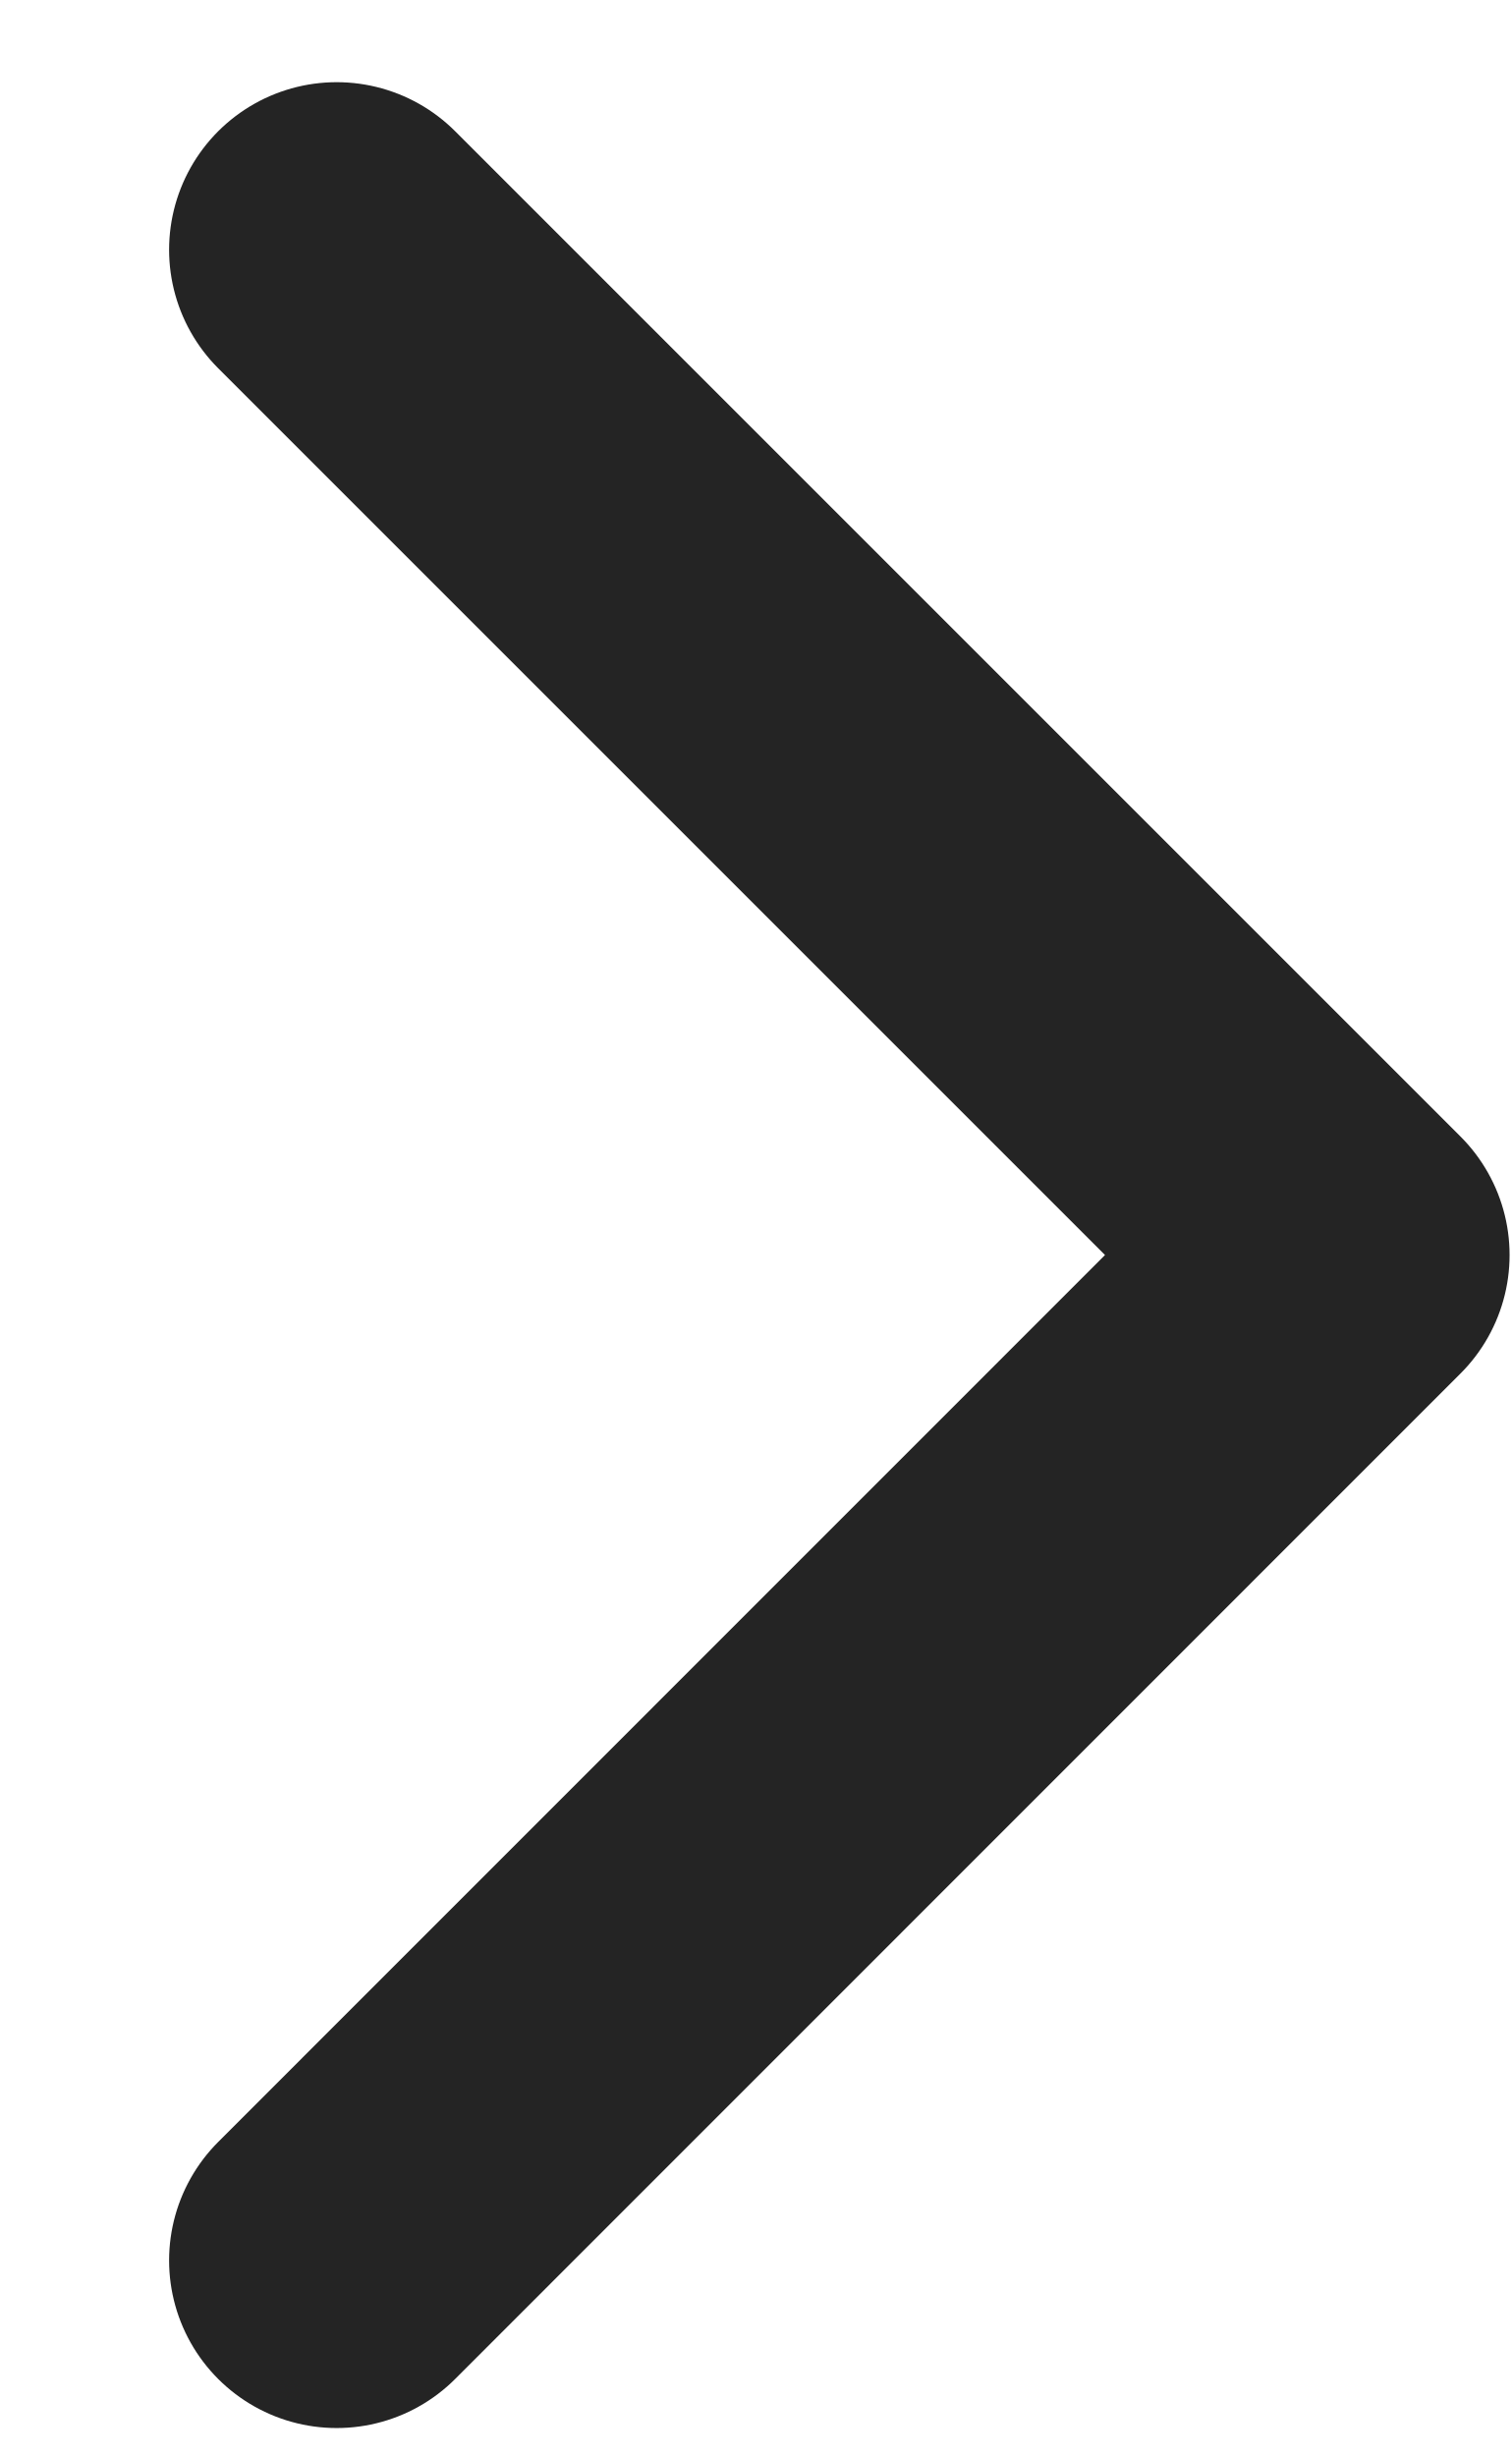
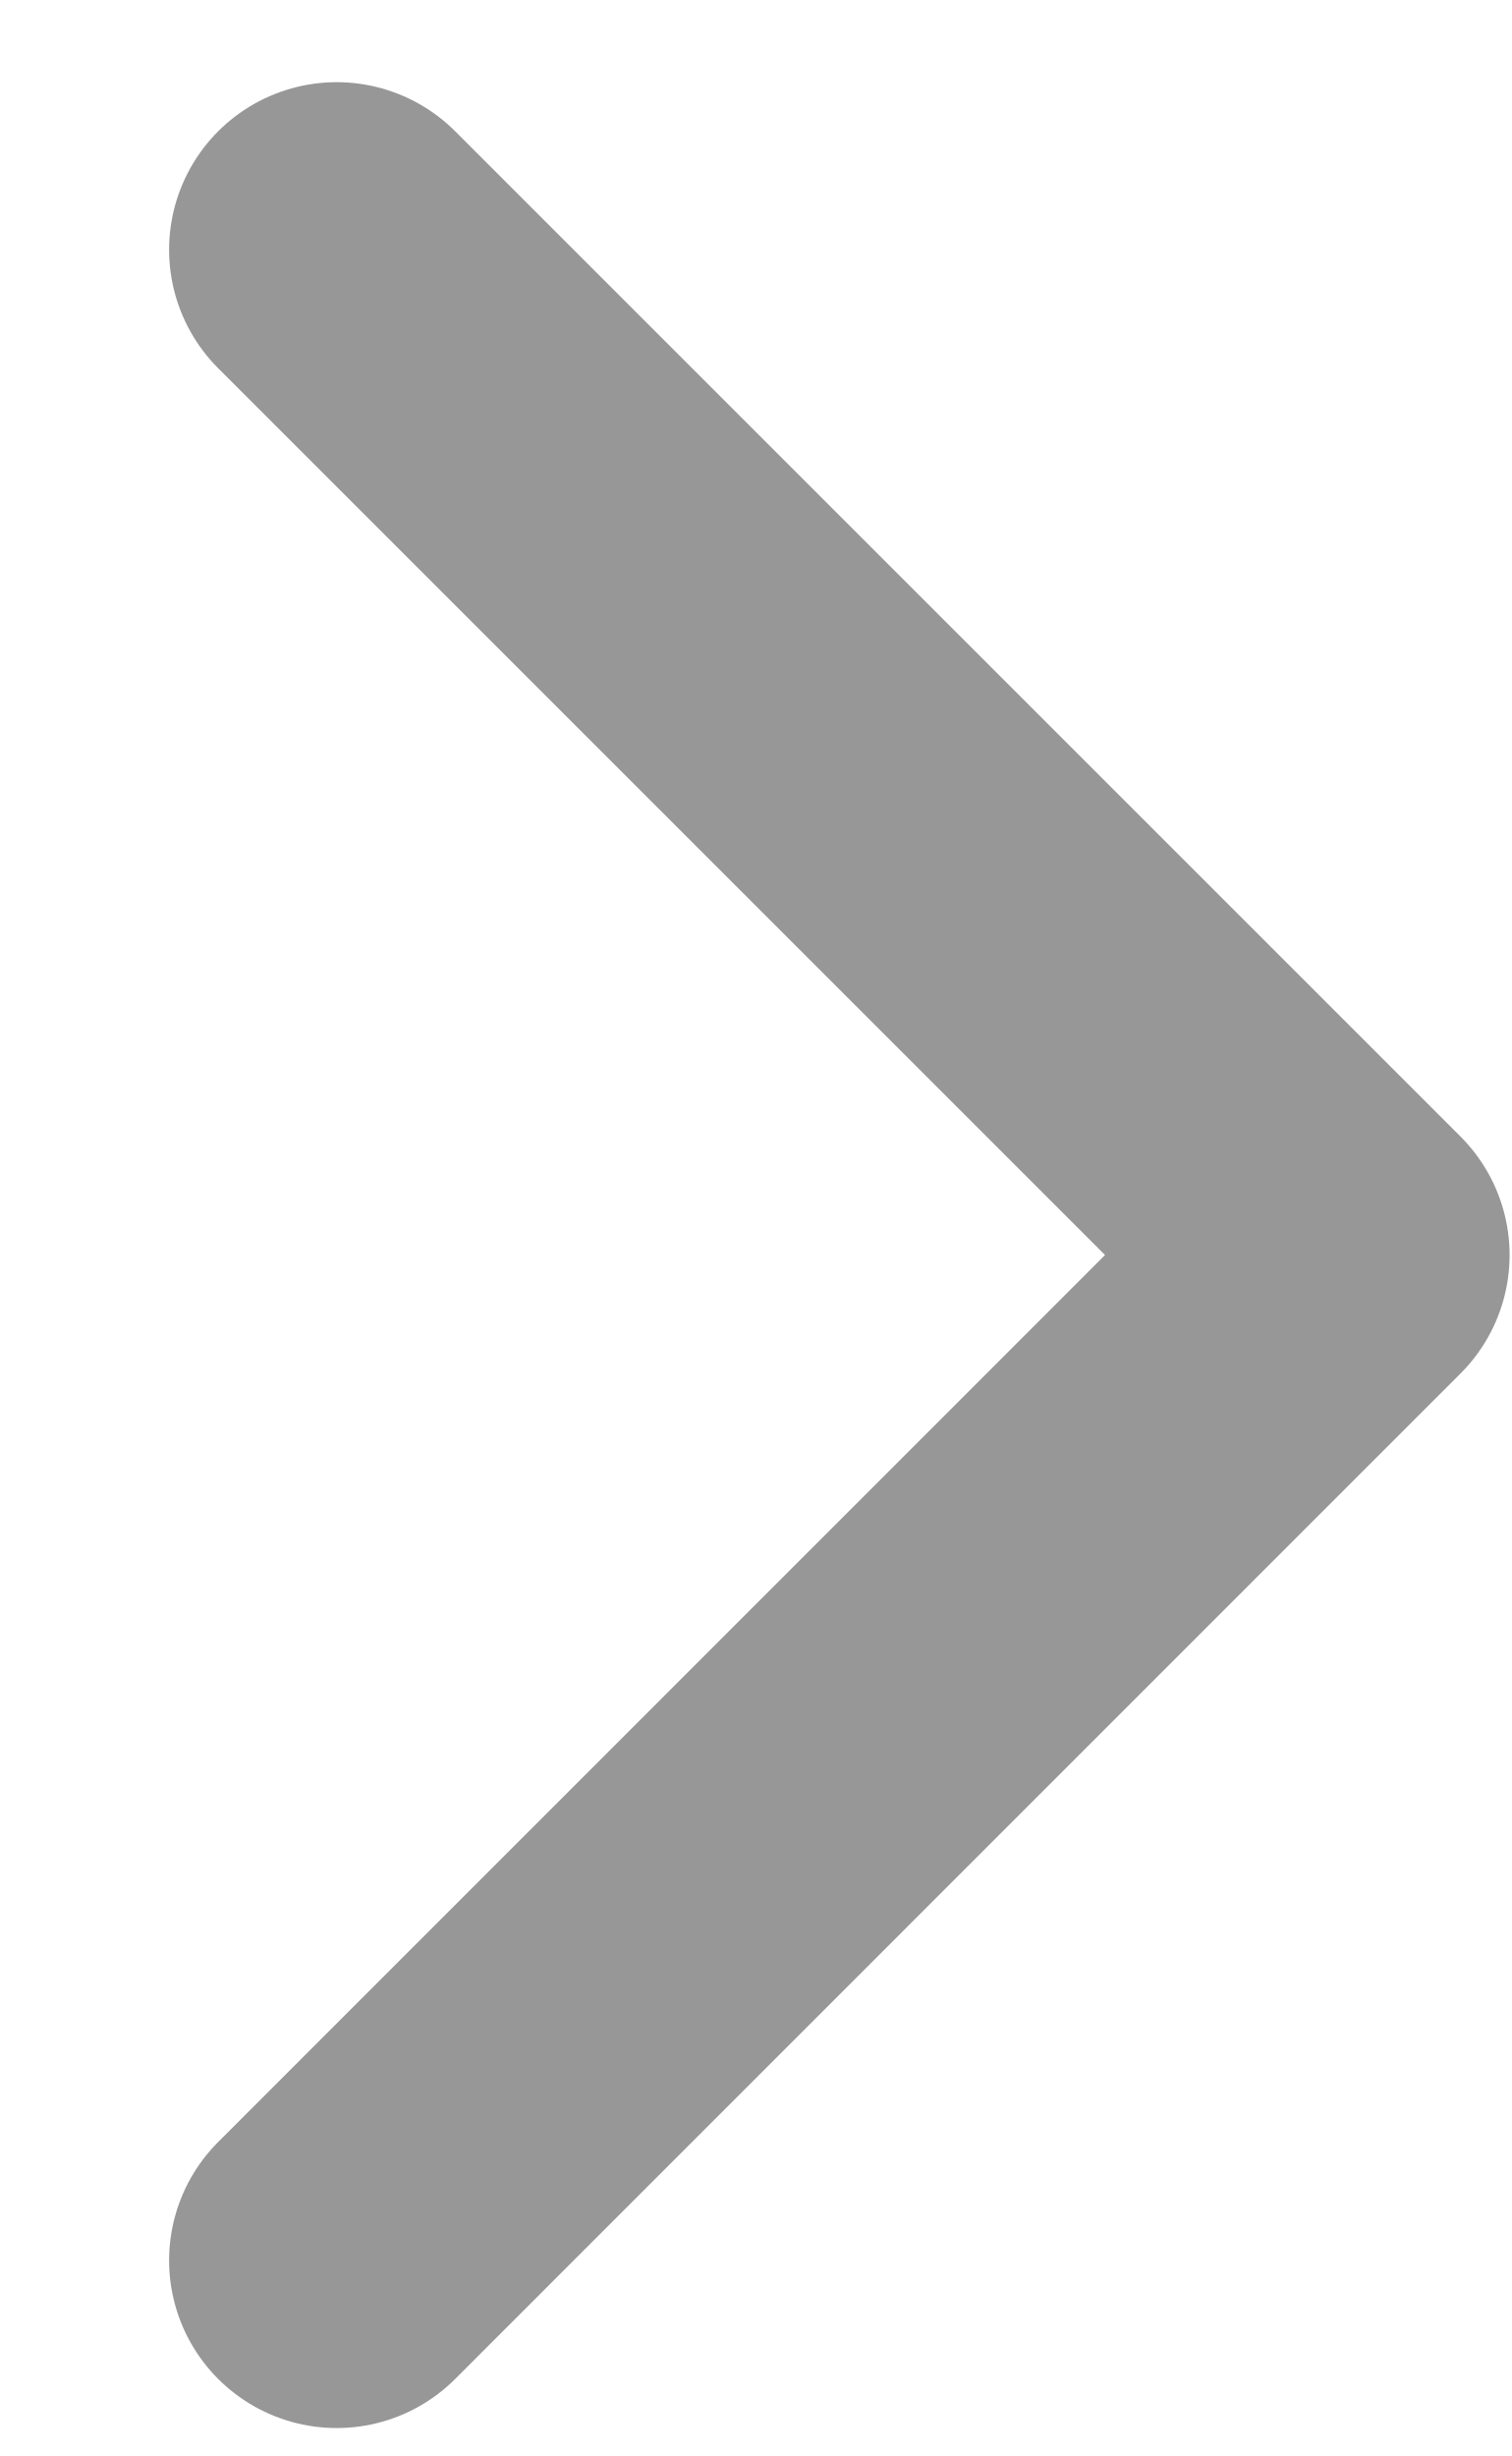
<svg xmlns="http://www.w3.org/2000/svg" width="8" height="13" viewBox="0 0 8 13" fill="none">
-   <path d="M1.782 11.965L7.103 6.643L1.782 1.322" stroke="#242424" stroke-width="1.774" stroke-linecap="round" stroke-linejoin="round" />
+   <path d="M1.782 11.965L7.103 6.643L1.782 1.322" stroke="#979797" stroke-width="1.774" stroke-linecap="round" stroke-linejoin="round" />
</svg>
